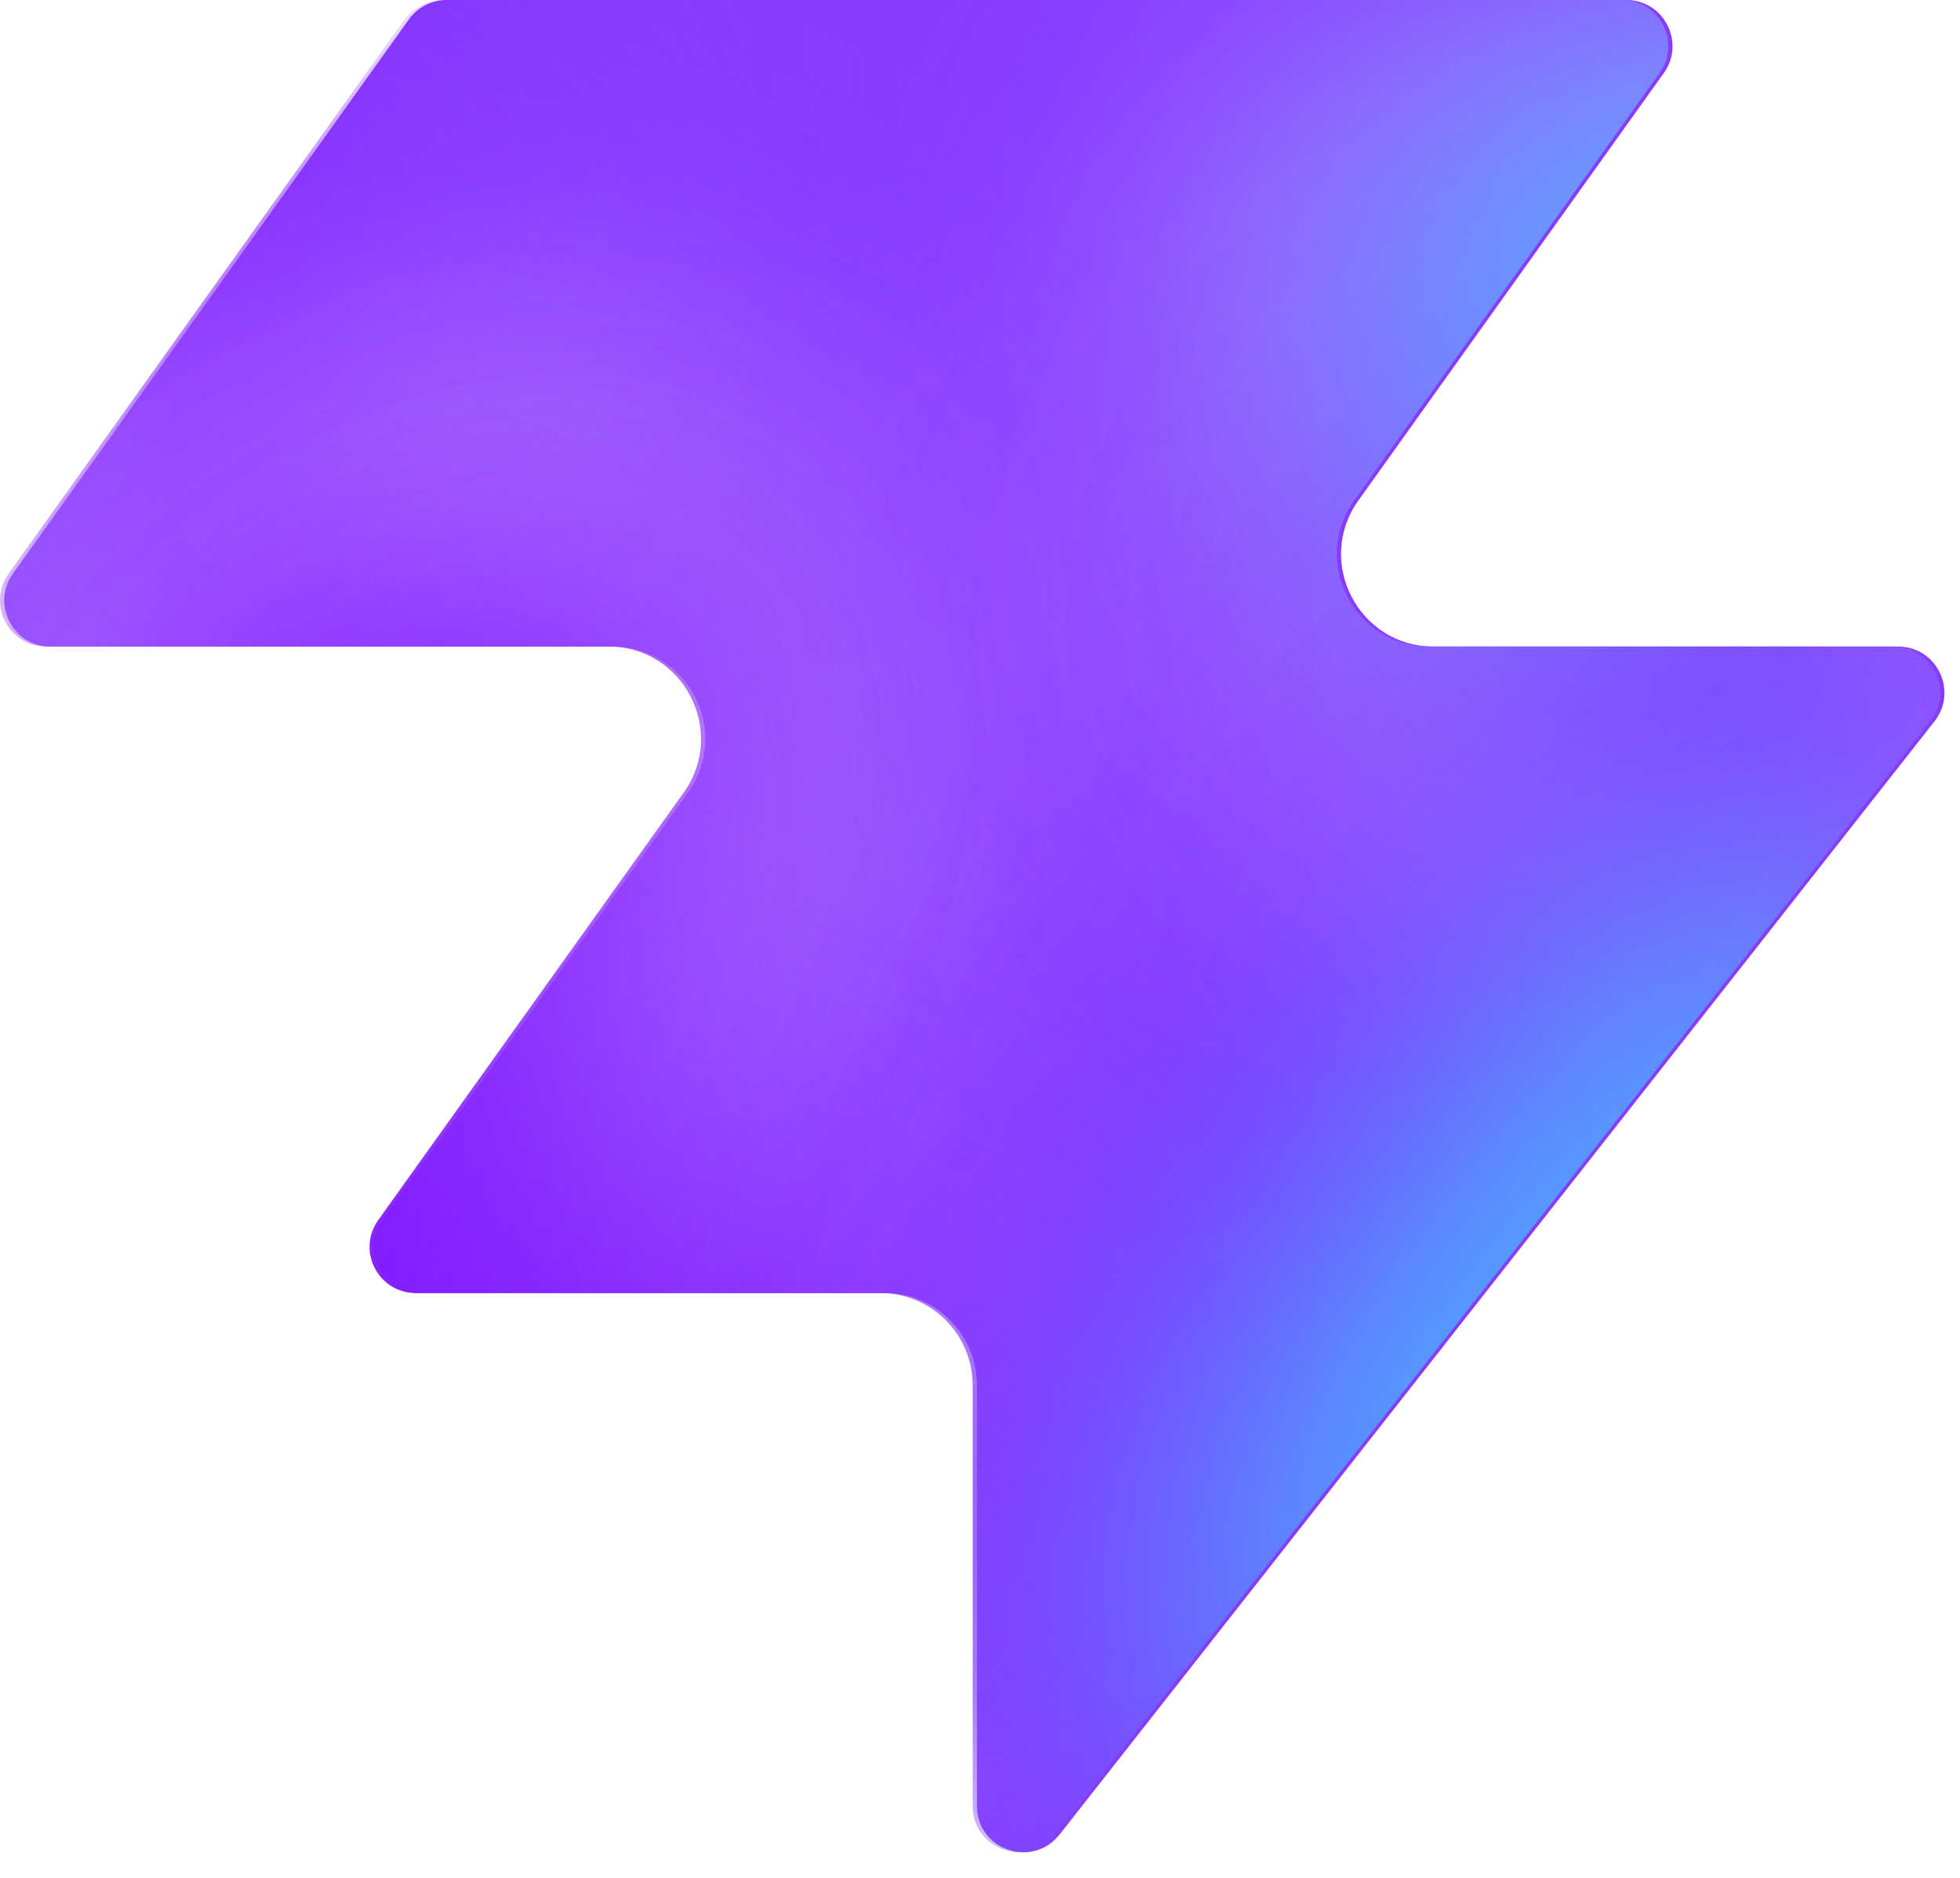
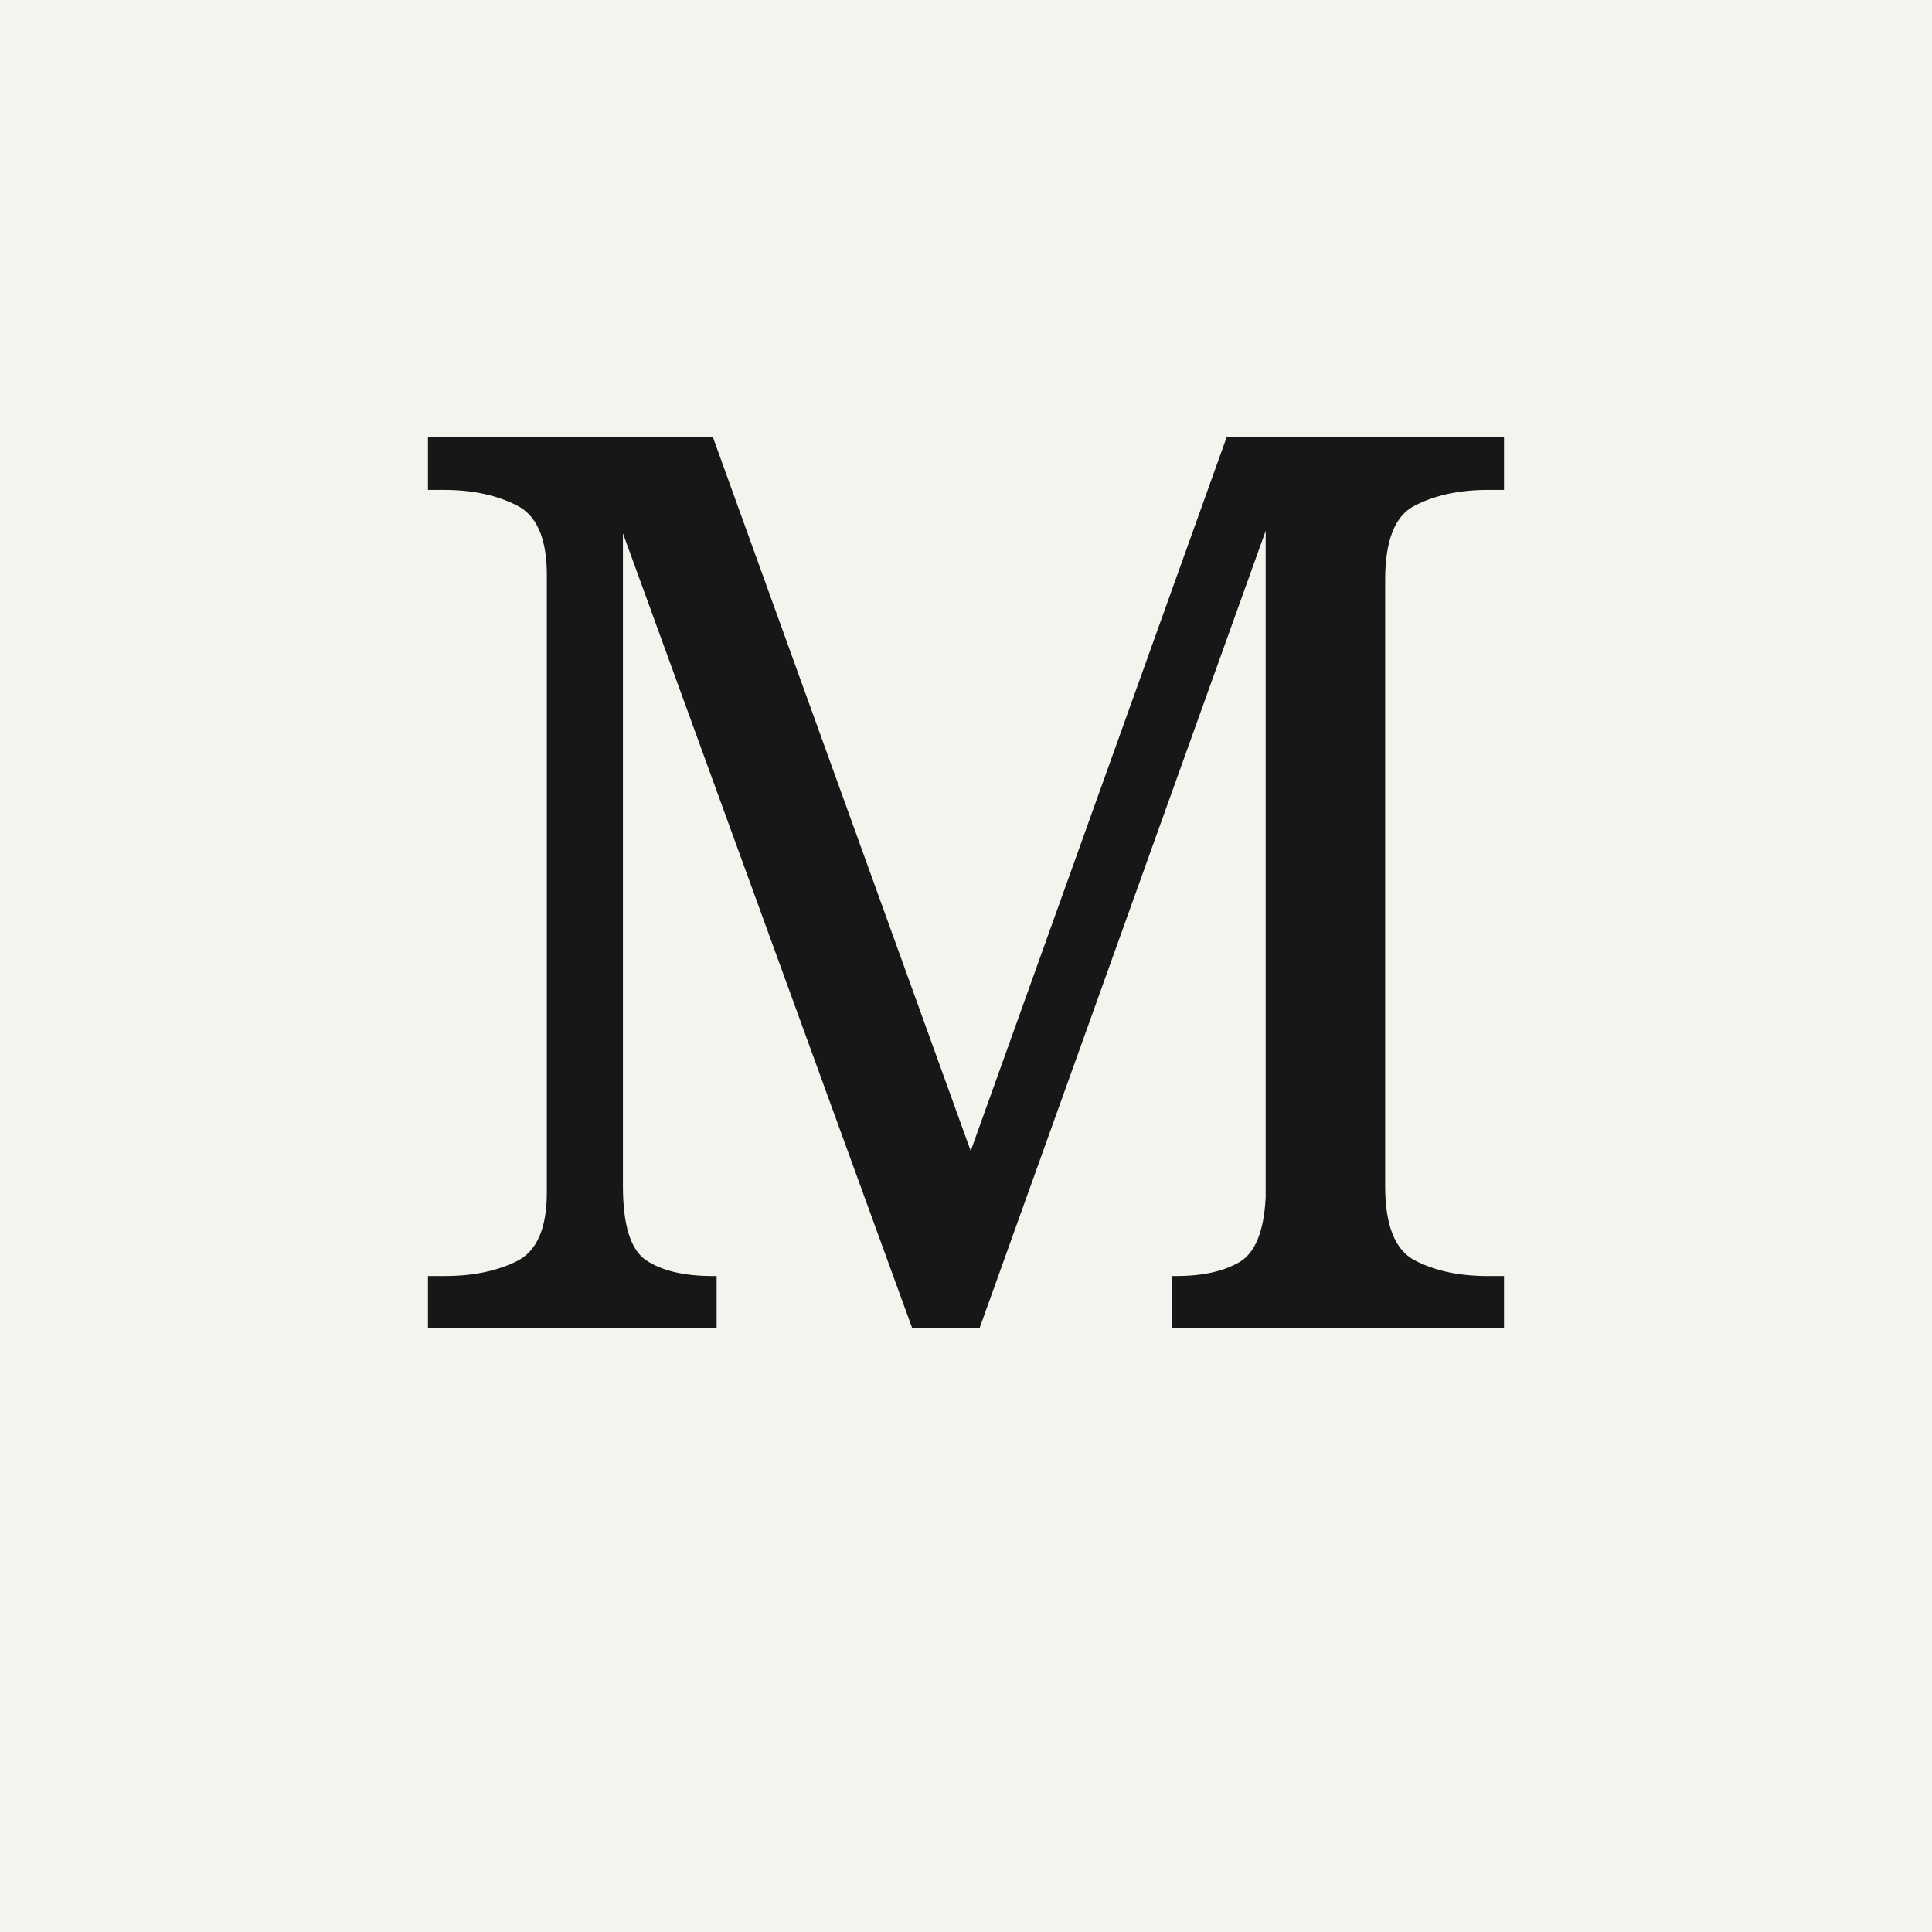
- <svg xmlns="http://www.w3.org/2000/svg" width="48" height="46" fill="none" viewBox="0 0 48 46">
-   <path fill="#863bff" d="M25.946 44.938c-.664.845-2.021.375-2.021-.698V33.937a2.26 2.26 0 0 0-2.262-2.262H10.287c-.92 0-1.456-1.04-.92-1.788l7.48-10.471c1.07-1.497 0-3.578-1.842-3.578H1.237c-.92 0-1.456-1.04-.92-1.788L10.013.474c.214-.297.556-.474.92-.474h28.894c.92 0 1.456 1.04.92 1.788l-7.48 10.471c-1.07 1.498 0 3.579 1.842 3.579h11.377c.943 0 1.473 1.088.89 1.83L25.947 44.94z" style="fill:#863bff;fill:color(display-p3 .525 .23 1);fill-opacity:1" />
-   <mask id="a" width="48" height="46" x="0" y="0" maskUnits="userSpaceOnUse" style="mask-type:alpha">
-     <path fill="#000" d="M25.842 44.938c-.664.844-2.021.375-2.021-.698V33.937a2.26 2.26 0 0 0-2.262-2.262H10.183c-.92 0-1.456-1.04-.92-1.788l7.48-10.471c1.07-1.498 0-3.579-1.842-3.579H1.133c-.92 0-1.456-1.04-.92-1.787L9.91.473c.214-.297.556-.474.92-.474h28.894c.92 0 1.456 1.04.92 1.788l-7.48 10.471c-1.07 1.498 0 3.578 1.842 3.578h11.377c.943 0 1.473 1.088.89 1.832L25.843 44.94z" style="fill:#000;fill-opacity:1" />
-   </mask>
-   <g mask="url(#a)">
-     <g filter="url(#b)">
-       <ellipse cx="5.508" cy="14.704" fill="#ede6ff" rx="5.508" ry="14.704" style="fill:#ede6ff;fill:color(display-p3 .927 .903 1);fill-opacity:1" transform="matrix(.00324 1 1 -.00324 -4.47 31.516)" />
-     </g>
-     <g filter="url(#c)">
-       <ellipse cx="10.399" cy="29.851" fill="#ede6ff" rx="10.399" ry="29.851" style="fill:#ede6ff;fill:color(display-p3 .927 .903 1);fill-opacity:1" transform="matrix(.00324 1 1 -.00324 -39.328 7.883)" />
-     </g>
-     <g filter="url(#d)">
-       <ellipse cx="5.508" cy="30.487" fill="#7e14ff" rx="5.508" ry="30.487" style="fill:#7e14ff;fill:color(display-p3 .492 .077 1);fill-opacity:1" transform="rotate(89.814 -25.913 -14.639)scale(1 -1)" />
-     </g>
-     <g filter="url(#e)">
-       <ellipse cx="5.508" cy="30.599" fill="#7e14ff" rx="5.508" ry="30.599" style="fill:#7e14ff;fill:color(display-p3 .492 .077 1);fill-opacity:1" transform="rotate(89.814 -32.644 -3.334)scale(1 -1)" />
-     </g>
-     <g filter="url(#f)">
-       <ellipse cx="5.508" cy="30.599" fill="#7e14ff" rx="5.508" ry="30.599" style="fill:#7e14ff;fill:color(display-p3 .492 .077 1);fill-opacity:1" transform="matrix(.00324 1 1 -.00324 -34.34 30.47)" />
-     </g>
-     <g filter="url(#g)">
-       <ellipse cx="14.072" cy="22.078" fill="#ede6ff" rx="14.072" ry="22.078" style="fill:#ede6ff;fill:color(display-p3 .927 .903 1);fill-opacity:1" transform="rotate(93.35 24.506 48.493)scale(-1 1)" />
-     </g>
-     <g filter="url(#h)">
-       <ellipse cx="3.47" cy="21.501" fill="#7e14ff" rx="3.47" ry="21.501" style="fill:#7e14ff;fill:color(display-p3 .492 .077 1);fill-opacity:1" transform="rotate(89.009 28.708 47.59)scale(-1 1)" />
-     </g>
-     <g filter="url(#i)">
-       <ellipse cx="3.47" cy="21.501" fill="#7e14ff" rx="3.47" ry="21.501" style="fill:#7e14ff;fill:color(display-p3 .492 .077 1);fill-opacity:1" transform="rotate(89.009 28.708 47.59)scale(-1 1)" />
-     </g>
-     <g filter="url(#j)">
-       <ellipse cx=".387" cy="8.972" fill="#7e14ff" rx="4.407" ry="29.108" style="fill:#7e14ff;fill:color(display-p3 .492 .077 1);fill-opacity:1" transform="rotate(39.51 .387 8.972)" />
-     </g>
-     <g filter="url(#k)">
-       <ellipse cx="47.523" cy="-6.092" fill="#7e14ff" rx="4.407" ry="29.108" style="fill:#7e14ff;fill:color(display-p3 .492 .077 1);fill-opacity:1" transform="rotate(37.892 47.523 -6.092)" />
-     </g>
-     <g filter="url(#l)">
-       <ellipse cx="41.412" cy="6.333" fill="#47bfff" rx="5.971" ry="9.665" style="fill:#47bfff;fill:color(display-p3 .28 .748 1);fill-opacity:1" transform="rotate(37.892 41.412 6.333)" />
-     </g>
-     <g filter="url(#m)">
-       <ellipse cx="-1.879" cy="38.332" fill="#7e14ff" rx="4.407" ry="29.108" style="fill:#7e14ff;fill:color(display-p3 .492 .077 1);fill-opacity:1" transform="rotate(37.892 -1.88 38.332)" />
-     </g>
-     <g filter="url(#n)">
-       <ellipse cx="-1.879" cy="38.332" fill="#7e14ff" rx="4.407" ry="29.108" style="fill:#7e14ff;fill:color(display-p3 .492 .077 1);fill-opacity:1" transform="rotate(37.892 -1.88 38.332)" />
-     </g>
-     <g filter="url(#o)">
-       <ellipse cx="35.651" cy="29.907" fill="#7e14ff" rx="4.407" ry="29.108" style="fill:#7e14ff;fill:color(display-p3 .492 .077 1);fill-opacity:1" transform="rotate(37.892 35.651 29.907)" />
-     </g>
-     <g filter="url(#p)">
-       <ellipse cx="38.418" cy="32.4" fill="#47bfff" rx="5.971" ry="15.297" style="fill:#47bfff;fill:color(display-p3 .28 .748 1);fill-opacity:1" transform="rotate(37.892 38.418 32.4)" />
-     </g>
-   </g>
-   <defs>
-     <filter id="b" width="60.045" height="41.654" x="-19.77" y="16.149" color-interpolation-filters="sRGB" filterUnits="userSpaceOnUse">
-       <feFlood flood-opacity="0" result="BackgroundImageFix" />
-       <feBlend in="SourceGraphic" in2="BackgroundImageFix" result="shape" />
-       <feGaussianBlur result="effect1_foregroundBlur_2002_17158" stdDeviation="7.659" />
-     </filter>
-     <filter id="c" width="90.34" height="51.437" x="-54.613" y="-7.533" color-interpolation-filters="sRGB" filterUnits="userSpaceOnUse">
-       <feFlood flood-opacity="0" result="BackgroundImageFix" />
-       <feBlend in="SourceGraphic" in2="BackgroundImageFix" result="shape" />
-       <feGaussianBlur result="effect1_foregroundBlur_2002_17158" stdDeviation="7.659" />
-     </filter>
-     <filter id="d" width="79.355" height="29.4" x="-49.64" y="2.03" color-interpolation-filters="sRGB" filterUnits="userSpaceOnUse">
-       <feFlood flood-opacity="0" result="BackgroundImageFix" />
-       <feBlend in="SourceGraphic" in2="BackgroundImageFix" result="shape" />
-       <feGaussianBlur result="effect1_foregroundBlur_2002_17158" stdDeviation="4.596" />
-     </filter>
-     <filter id="e" width="79.579" height="29.4" x="-45.045" y="20.029" color-interpolation-filters="sRGB" filterUnits="userSpaceOnUse">
-       <feFlood flood-opacity="0" result="BackgroundImageFix" />
-       <feBlend in="SourceGraphic" in2="BackgroundImageFix" result="shape" />
-       <feGaussianBlur result="effect1_foregroundBlur_2002_17158" stdDeviation="4.596" />
-     </filter>
-     <filter id="f" width="79.579" height="29.4" x="-43.513" y="21.178" color-interpolation-filters="sRGB" filterUnits="userSpaceOnUse">
-       <feFlood flood-opacity="0" result="BackgroundImageFix" />
-       <feBlend in="SourceGraphic" in2="BackgroundImageFix" result="shape" />
-       <feGaussianBlur result="effect1_foregroundBlur_2002_17158" stdDeviation="4.596" />
-     </filter>
-     <filter id="g" width="74.749" height="58.852" x="15.756" y="-17.901" color-interpolation-filters="sRGB" filterUnits="userSpaceOnUse">
-       <feFlood flood-opacity="0" result="BackgroundImageFix" />
-       <feBlend in="SourceGraphic" in2="BackgroundImageFix" result="shape" />
-       <feGaussianBlur result="effect1_foregroundBlur_2002_17158" stdDeviation="7.659" />
-     </filter>
-     <filter id="h" width="61.377" height="25.362" x="23.548" y="2.284" color-interpolation-filters="sRGB" filterUnits="userSpaceOnUse">
-       <feFlood flood-opacity="0" result="BackgroundImageFix" />
-       <feBlend in="SourceGraphic" in2="BackgroundImageFix" result="shape" />
-       <feGaussianBlur result="effect1_foregroundBlur_2002_17158" stdDeviation="4.596" />
-     </filter>
-     <filter id="i" width="61.377" height="25.362" x="23.548" y="2.284" color-interpolation-filters="sRGB" filterUnits="userSpaceOnUse">
-       <feFlood flood-opacity="0" result="BackgroundImageFix" />
-       <feBlend in="SourceGraphic" in2="BackgroundImageFix" result="shape" />
-       <feGaussianBlur result="effect1_foregroundBlur_2002_17158" stdDeviation="4.596" />
-     </filter>
-     <filter id="j" width="56.045" height="63.649" x="-27.636" y="-22.853" color-interpolation-filters="sRGB" filterUnits="userSpaceOnUse">
-       <feFlood flood-opacity="0" result="BackgroundImageFix" />
-       <feBlend in="SourceGraphic" in2="BackgroundImageFix" result="shape" />
-       <feGaussianBlur result="effect1_foregroundBlur_2002_17158" stdDeviation="4.596" />
-     </filter>
-     <filter id="k" width="54.814" height="64.646" x="20.116" y="-38.415" color-interpolation-filters="sRGB" filterUnits="userSpaceOnUse">
-       <feFlood flood-opacity="0" result="BackgroundImageFix" />
-       <feBlend in="SourceGraphic" in2="BackgroundImageFix" result="shape" />
-       <feGaussianBlur result="effect1_foregroundBlur_2002_17158" stdDeviation="4.596" />
-     </filter>
-     <filter id="l" width="33.541" height="35.313" x="24.641" y="-11.323" color-interpolation-filters="sRGB" filterUnits="userSpaceOnUse">
-       <feFlood flood-opacity="0" result="BackgroundImageFix" />
-       <feBlend in="SourceGraphic" in2="BackgroundImageFix" result="shape" />
-       <feGaussianBlur result="effect1_foregroundBlur_2002_17158" stdDeviation="4.596" />
-     </filter>
-     <filter id="m" width="54.814" height="64.646" x="-29.286" y="6.009" color-interpolation-filters="sRGB" filterUnits="userSpaceOnUse">
-       <feFlood flood-opacity="0" result="BackgroundImageFix" />
-       <feBlend in="SourceGraphic" in2="BackgroundImageFix" result="shape" />
-       <feGaussianBlur result="effect1_foregroundBlur_2002_17158" stdDeviation="4.596" />
-     </filter>
-     <filter id="n" width="54.814" height="64.646" x="-29.286" y="6.009" color-interpolation-filters="sRGB" filterUnits="userSpaceOnUse">
-       <feFlood flood-opacity="0" result="BackgroundImageFix" />
-       <feBlend in="SourceGraphic" in2="BackgroundImageFix" result="shape" />
-       <feGaussianBlur result="effect1_foregroundBlur_2002_17158" stdDeviation="4.596" />
-     </filter>
-     <filter id="o" width="54.814" height="64.646" x="8.244" y="-2.416" color-interpolation-filters="sRGB" filterUnits="userSpaceOnUse">
-       <feFlood flood-opacity="0" result="BackgroundImageFix" />
-       <feBlend in="SourceGraphic" in2="BackgroundImageFix" result="shape" />
-       <feGaussianBlur result="effect1_foregroundBlur_2002_17158" stdDeviation="4.596" />
-     </filter>
-     <filter id="p" width="39.409" height="43.623" x="18.713" y="10.588" color-interpolation-filters="sRGB" filterUnits="userSpaceOnUse">
-       <feFlood flood-opacity="0" result="BackgroundImageFix" />
-       <feBlend in="SourceGraphic" in2="BackgroundImageFix" result="shape" />
-       <feGaussianBlur result="effect1_foregroundBlur_2002_17158" stdDeviation="4.596" />
-     </filter>
-   </defs>
+ <svg xmlns="http://www.w3.org/2000/svg" viewBox="0 0 48 48">
+   <rect width="48" height="48" fill="#f5f3ee" />
+   <text x="24" y="33" fill="#171717" font-family="Georgia,serif" font-size="31" letter-spacing="-2" text-anchor="middle">M</text>
</svg>
